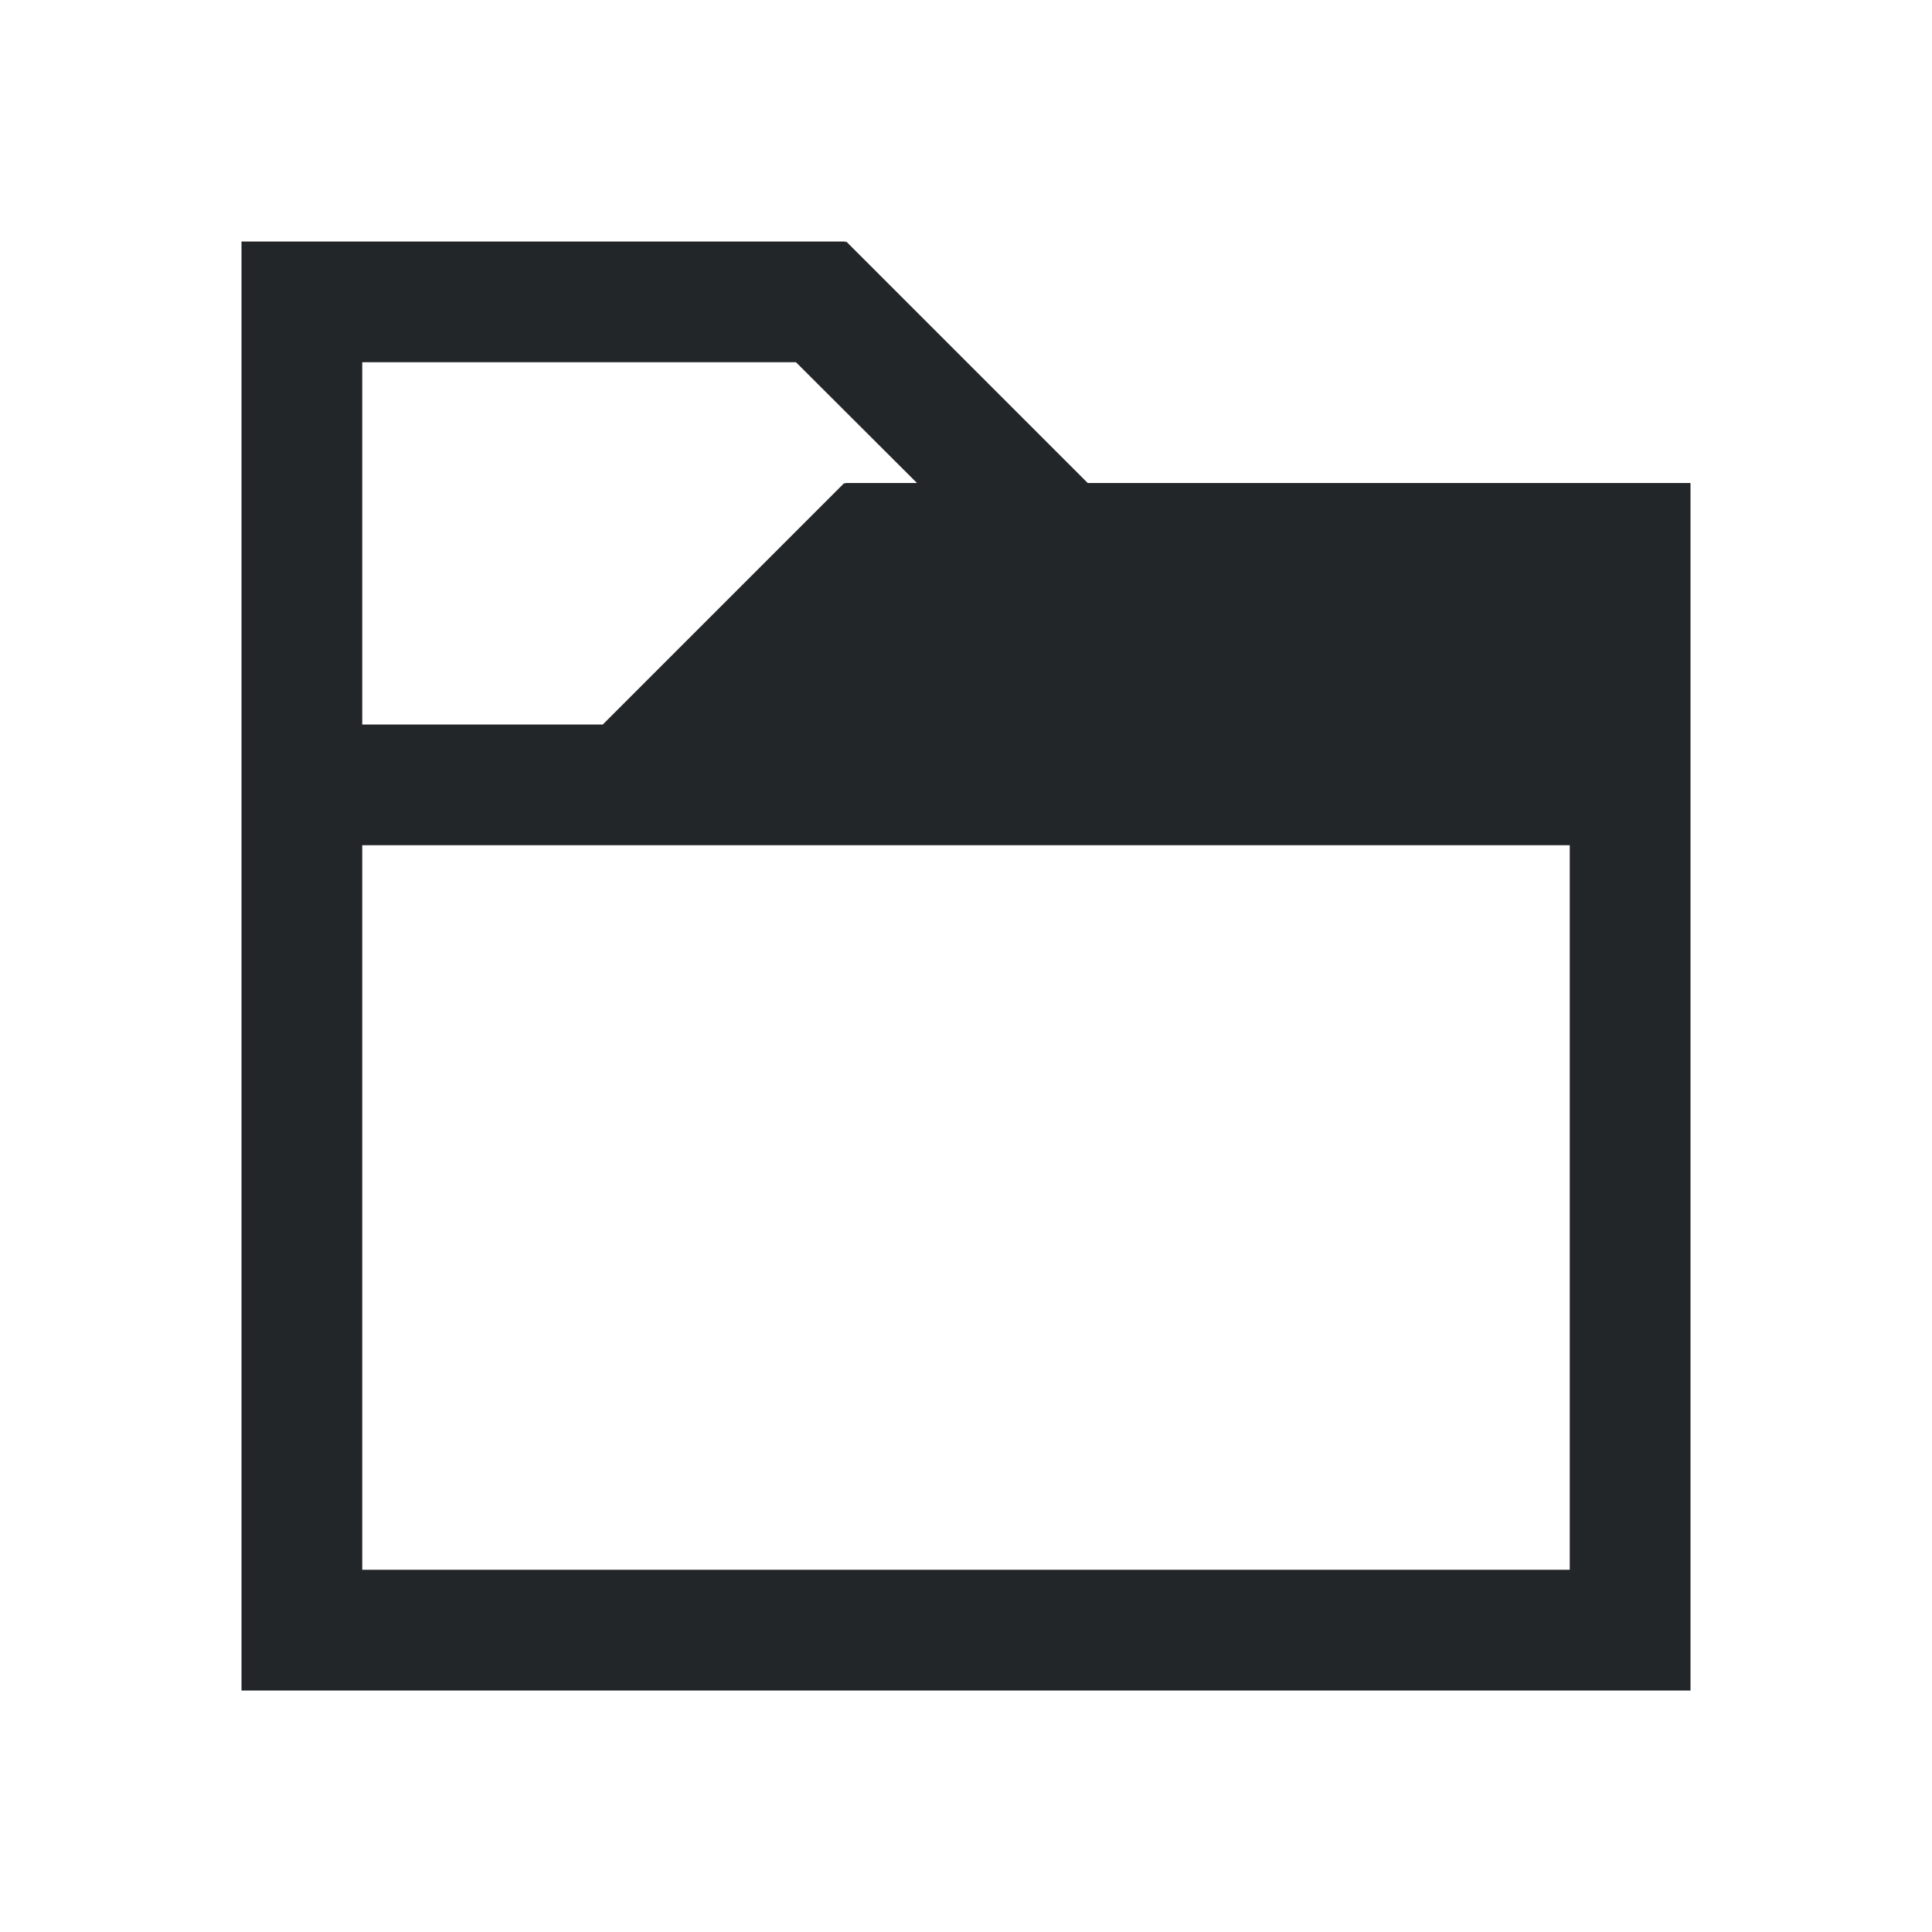
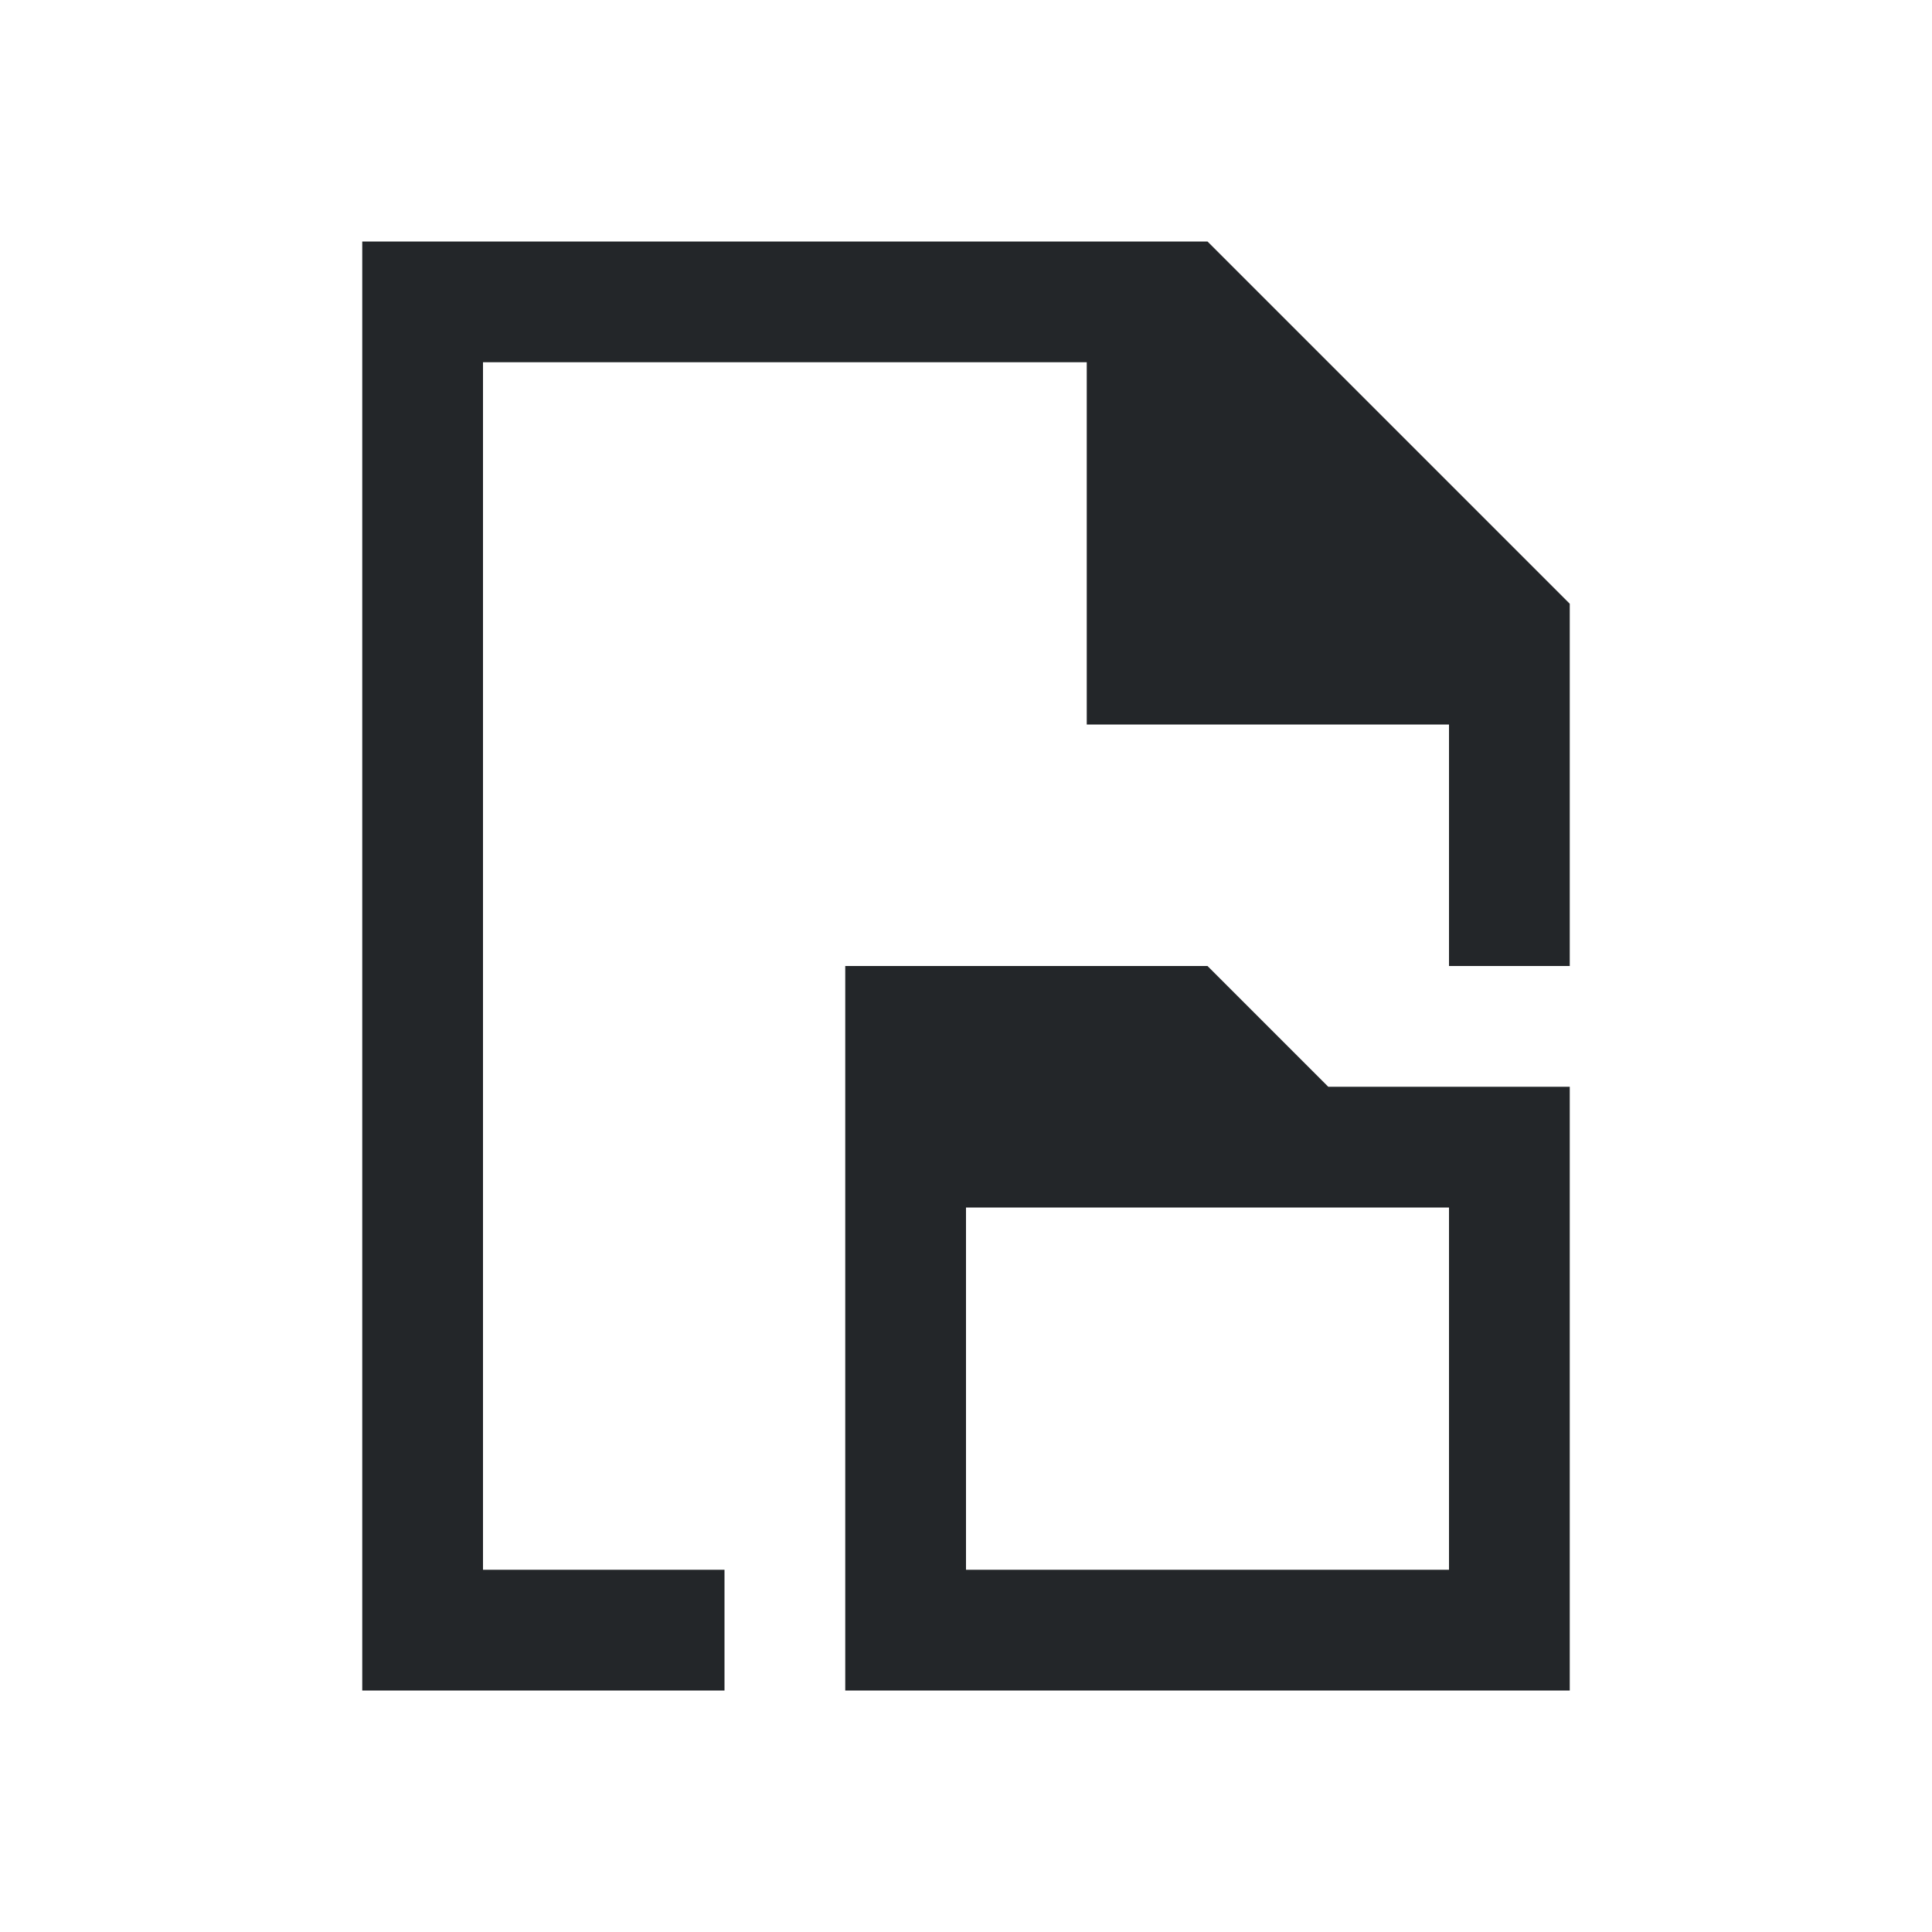
<svg xmlns="http://www.w3.org/2000/svg" viewBox="0 0 16 16">
  <defs id="defs3051">
    <style type="text/css" id="current-color-scheme">
      .ColorScheme-Text {
        color:#232629;
      }
      </style>
  </defs>
-   <path style="fill:currentColor;fill-opacity:1;stroke:none" d="M 2 2 L 2 3 L 2 6 L 2 7 L 2 13 L 2 14 L 14 14 L 14 13 L 14 6 L 14 5 L 14 4 L 9.008 4 L 7.008 2 L 7 2.008 L 7 2 L 3 2 L 2 2 z M 3 3 L 6.592 3 L 7.594 4 L 7 4 L 7 4.008 L 6.992 4 L 4.992 6 L 3 6 L 3 3 z M 3 7 L 13 7 L 13 13 L 3 13 L 3 7 z " class="ColorScheme-Text" />
+   <path style="fill:currentColor;fill-opacity:1;stroke:none" d="M 3 2 L 3 14 L 6 14 L 6 13 L 4 13 L 4 3 L 9 3 L 9 6 L 12 6 L 12 8 L 13 8 L 13 5 L 10 2 L 9 2 L 3 2 z M 7 8 L 7 14 L 13 14 L 13 9 L 11 9 L 10 8 L 7 8 z M 8 10 L 12 10 L 12 13 L 8 13 L 8 10 z " class="ColorScheme-Text" />
</svg>
